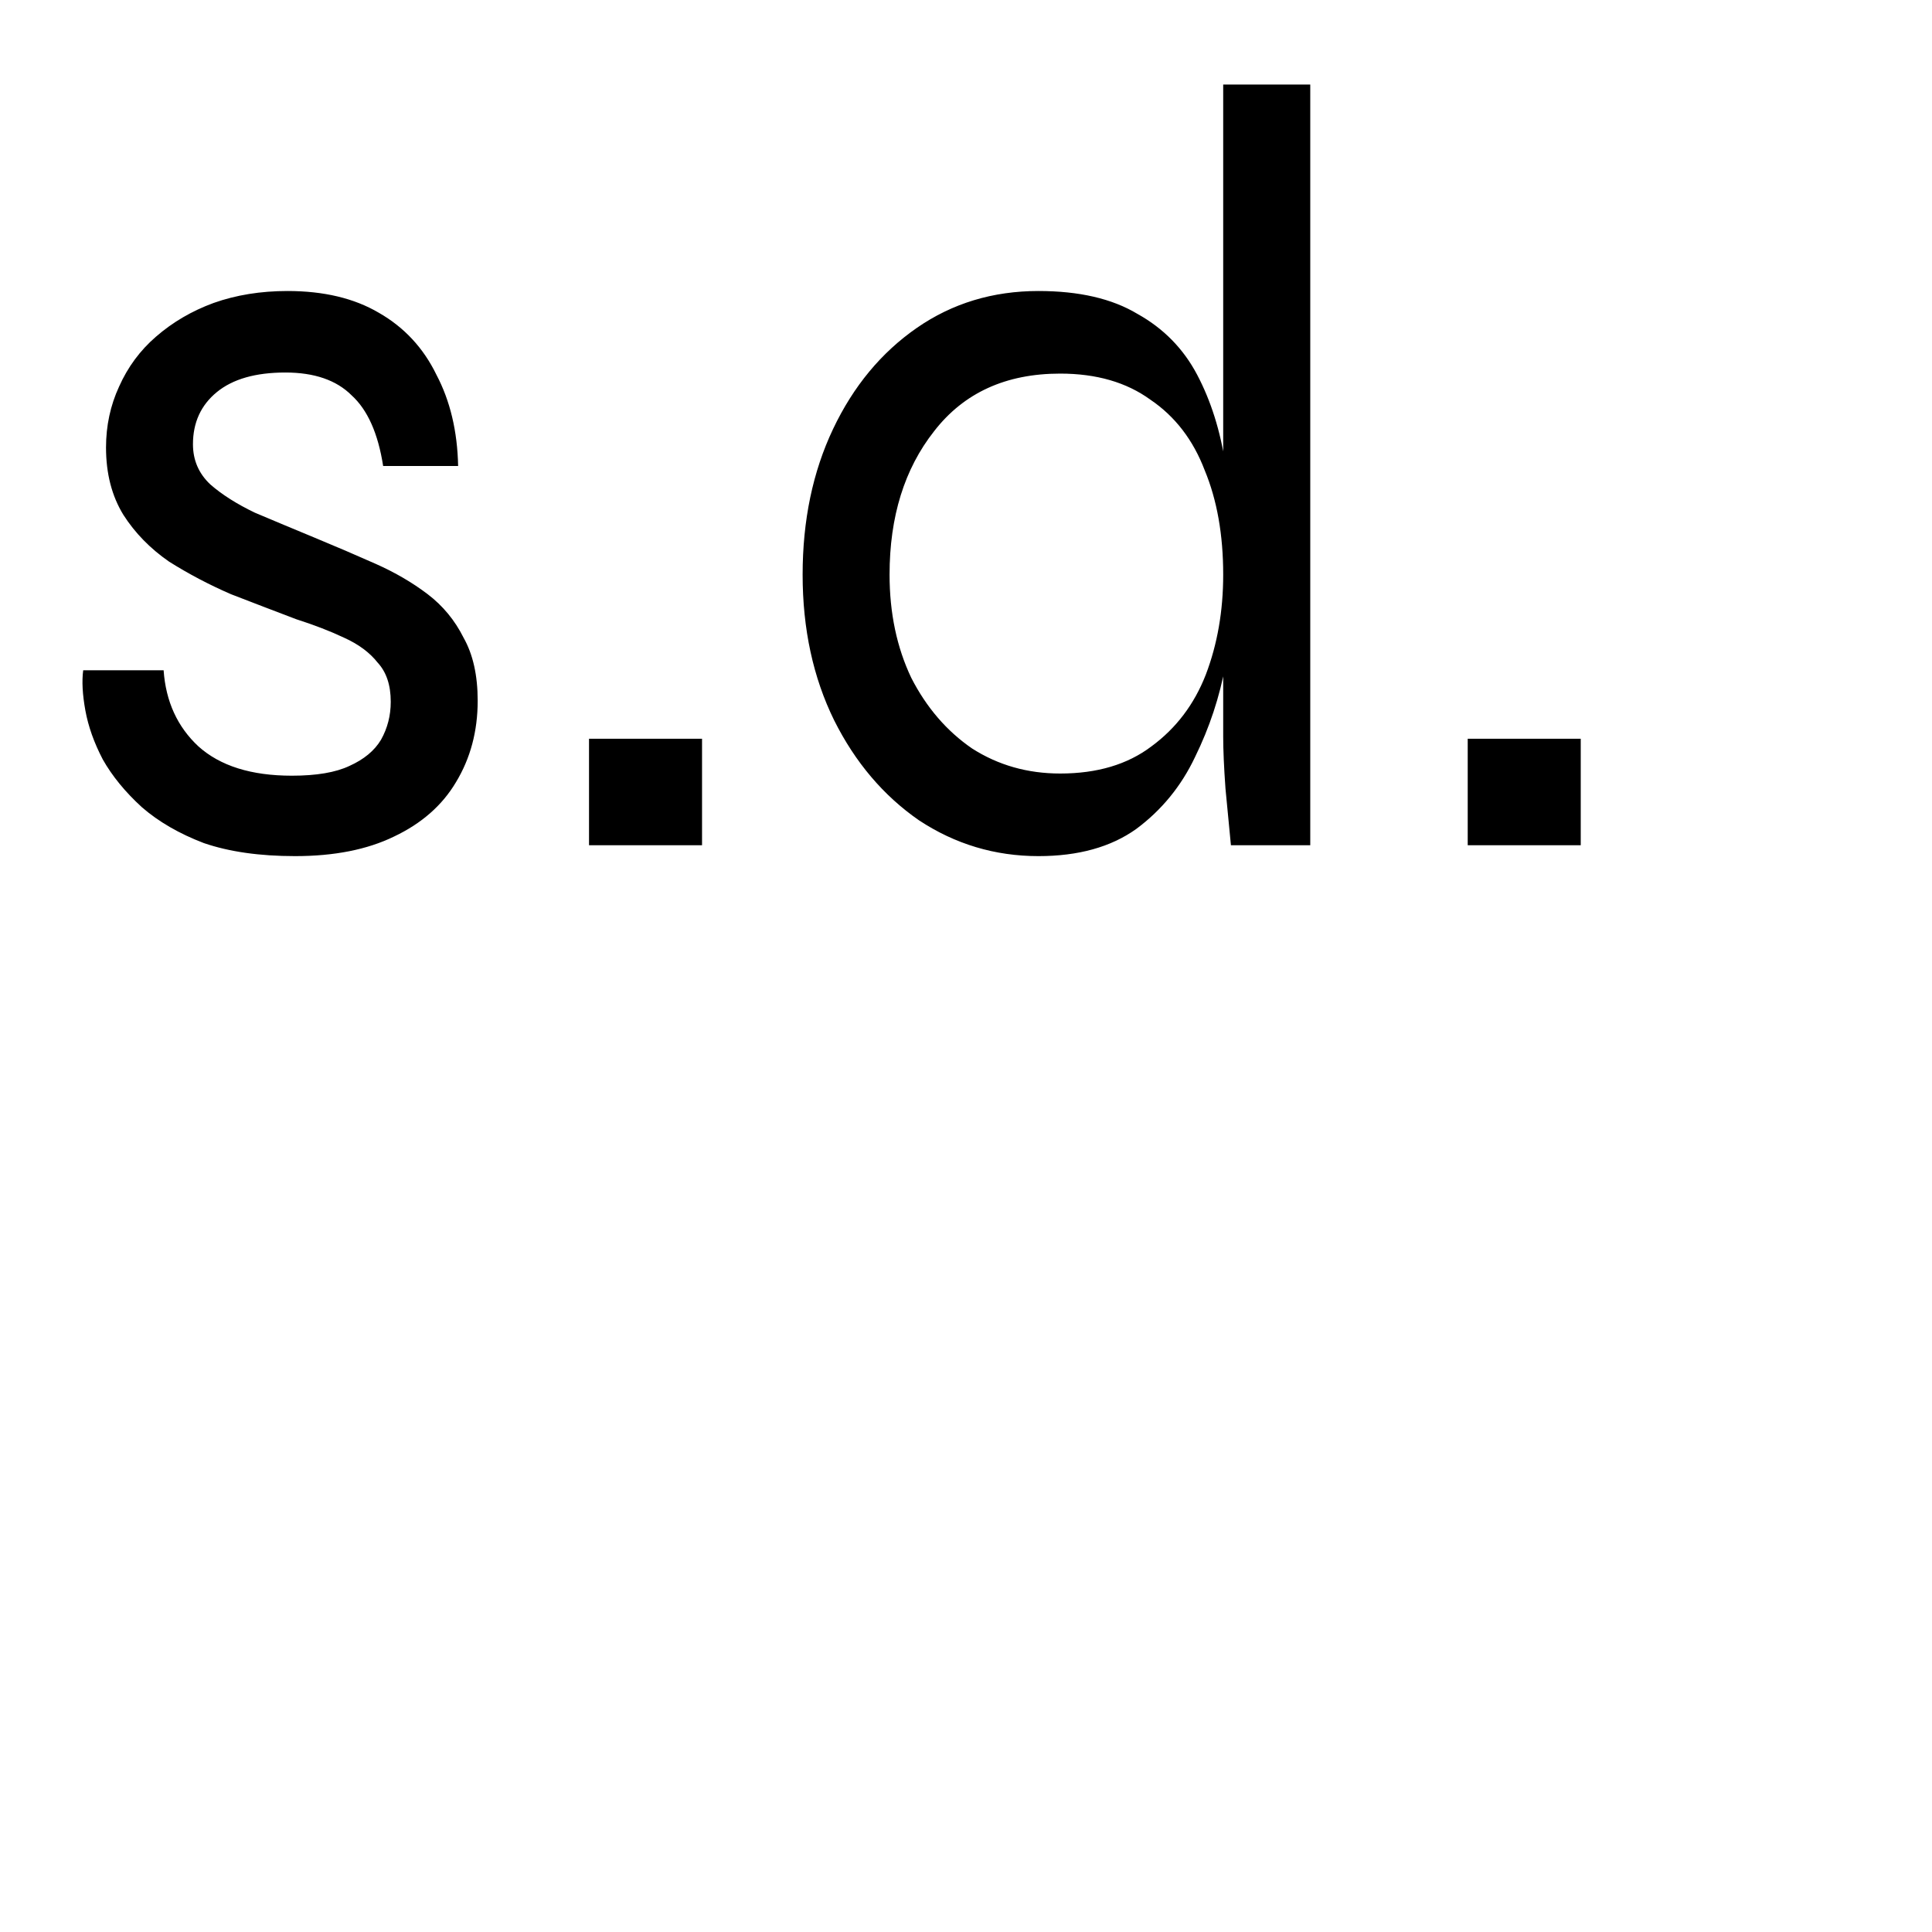
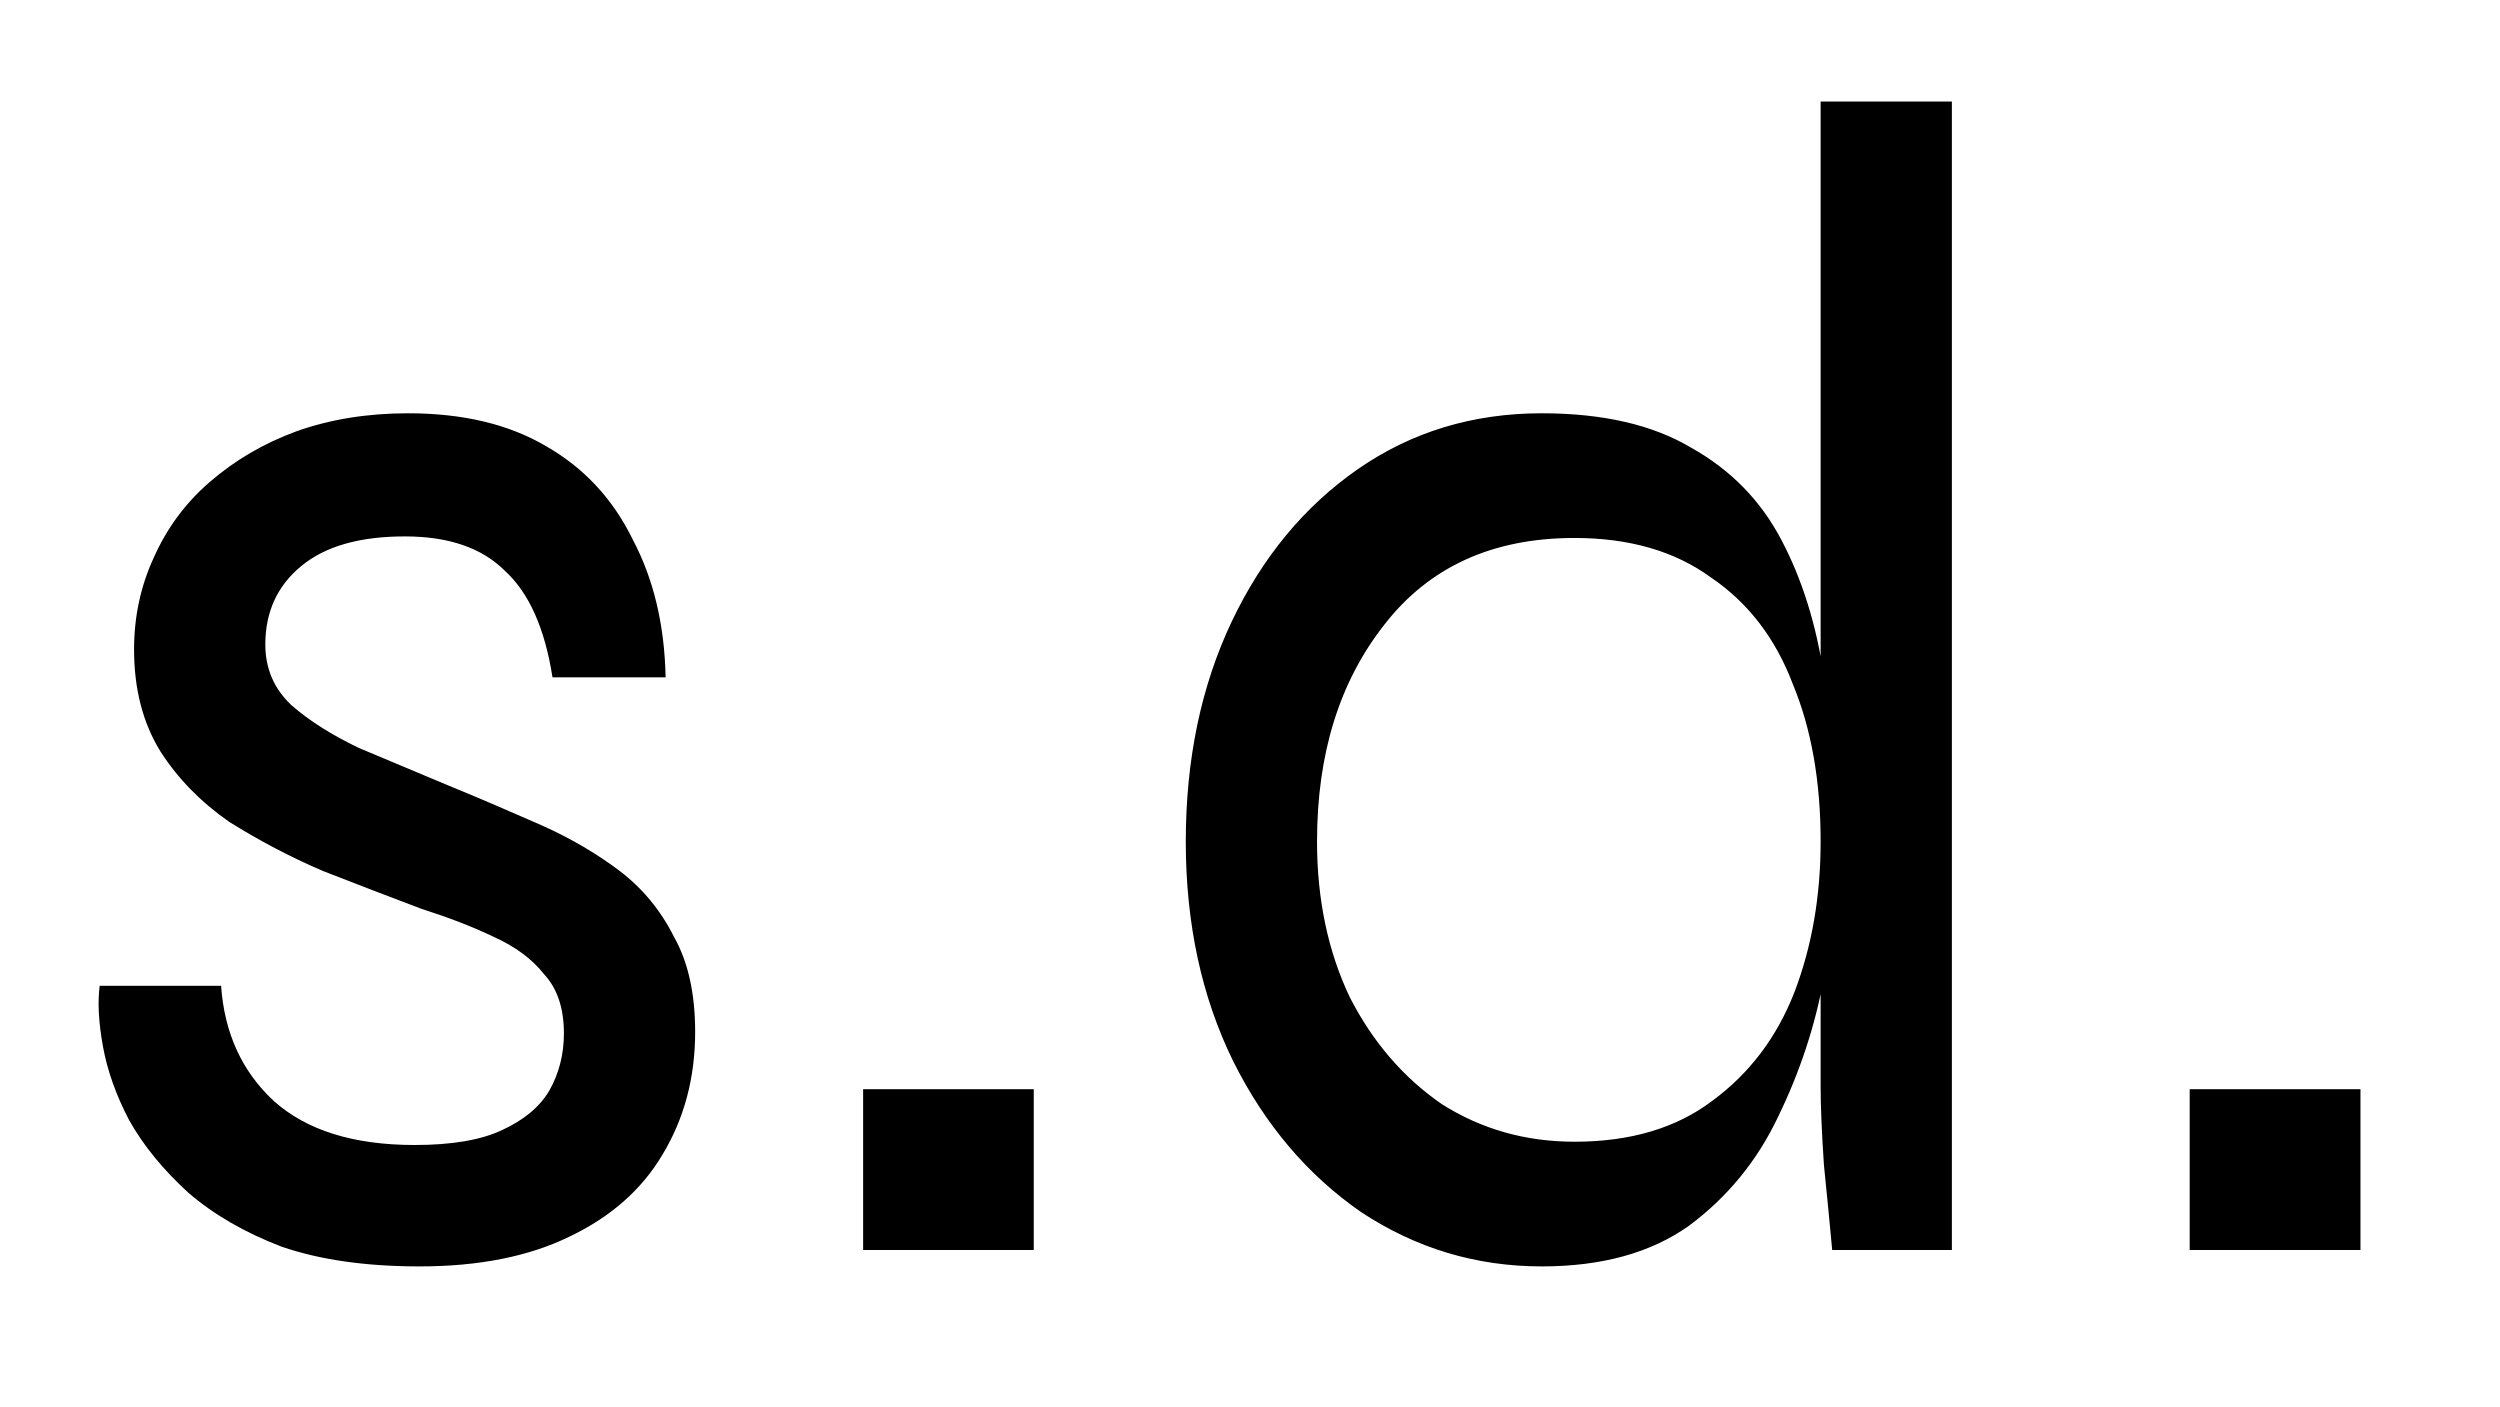
- <svg xmlns="http://www.w3.org/2000/svg" width="16" height="16" viewBox="0 0 16 16" fill="none">
-   <path d="M0.689 5.551H1.355C1.373 5.809 1.469 6.019 1.643 6.181C1.823 6.343 2.081 6.424 2.417 6.424C2.621 6.424 2.78 6.397 2.894 6.343C3.014 6.289 3.101 6.217 3.155 6.127C3.209 6.031 3.236 5.926 3.236 5.812C3.236 5.674 3.2 5.566 3.128 5.488C3.062 5.404 2.969 5.335 2.849 5.281C2.735 5.227 2.603 5.176 2.453 5.128C2.279 5.062 2.099 4.993 1.913 4.921C1.733 4.843 1.562 4.753 1.4 4.651C1.244 4.543 1.118 4.414 1.022 4.264C0.926 4.108 0.878 3.922 0.878 3.706C0.878 3.526 0.914 3.358 0.986 3.202C1.058 3.04 1.16 2.902 1.292 2.788C1.43 2.668 1.589 2.575 1.769 2.509C1.955 2.443 2.159 2.41 2.381 2.41C2.681 2.41 2.933 2.47 3.137 2.59C3.347 2.71 3.506 2.881 3.614 3.103C3.728 3.319 3.788 3.571 3.794 3.859H3.173C3.131 3.589 3.044 3.394 2.912 3.274C2.786 3.148 2.603 3.085 2.363 3.085C2.117 3.085 1.928 3.139 1.796 3.247C1.664 3.355 1.598 3.499 1.598 3.679C1.598 3.811 1.646 3.922 1.742 4.012C1.838 4.096 1.961 4.174 2.111 4.246C2.267 4.312 2.432 4.381 2.606 4.453C2.78 4.525 2.948 4.597 3.11 4.669C3.272 4.741 3.416 4.825 3.542 4.921C3.668 5.017 3.767 5.137 3.839 5.281C3.917 5.419 3.956 5.593 3.956 5.803C3.956 6.055 3.896 6.28 3.776 6.478C3.662 6.67 3.491 6.82 3.263 6.928C3.041 7.036 2.768 7.09 2.444 7.09C2.15 7.09 1.898 7.054 1.688 6.982C1.484 6.904 1.313 6.805 1.175 6.685C1.037 6.559 0.929 6.427 0.851 6.289C0.779 6.151 0.731 6.016 0.707 5.884C0.683 5.752 0.677 5.641 0.689 5.551ZM5.814 6.118V7H4.878V6.118H5.814ZM8.6 7.09C8.24 7.09 7.91 6.991 7.61 6.793C7.316 6.589 7.082 6.313 6.908 5.965C6.734 5.611 6.647 5.209 6.647 4.759C6.647 4.309 6.731 3.907 6.899 3.553C7.067 3.199 7.298 2.92 7.592 2.716C7.886 2.512 8.222 2.41 8.6 2.41C8.936 2.41 9.209 2.473 9.419 2.599C9.635 2.719 9.8 2.887 9.914 3.103C10.028 3.319 10.107 3.568 10.149 3.85C10.197 4.132 10.22 4.435 10.22 4.759C10.22 4.987 10.197 5.236 10.149 5.506C10.101 5.77 10.017 6.025 9.896 6.271C9.782 6.511 9.62 6.709 9.41 6.865C9.2 7.015 8.93 7.09 8.6 7.09ZM8.78 6.406C9.086 6.406 9.338 6.331 9.536 6.181C9.74 6.031 9.89 5.833 9.986 5.587C10.082 5.335 10.13 5.059 10.13 4.759C10.13 4.429 10.079 4.141 9.977 3.895C9.881 3.643 9.731 3.448 9.527 3.31C9.329 3.166 9.08 3.094 8.78 3.094C8.33 3.094 7.982 3.253 7.736 3.571C7.49 3.883 7.367 4.279 7.367 4.759C7.367 5.077 7.427 5.362 7.547 5.614C7.673 5.86 7.841 6.055 8.051 6.199C8.267 6.337 8.51 6.406 8.78 6.406ZM10.13 0.7H10.851V7H10.194C10.181 6.868 10.166 6.712 10.149 6.532C10.136 6.352 10.13 6.208 10.13 6.1V0.7ZM13.091 6.118V7H12.155V6.118H13.091Z" fill="black" />
+ <svg xmlns="http://www.w3.org/2000/svg" width="16" height="9" viewBox="0 0 16 9" fill="none">
+   <path d="M0.638 6.309H1.415C1.436 6.611 1.548 6.856 1.751 7.045C1.961 7.234 2.262 7.328 2.654 7.328C2.892 7.328 3.077 7.296 3.21 7.234C3.35 7.17 3.452 7.087 3.515 6.981C3.578 6.87 3.609 6.747 3.609 6.614C3.609 6.453 3.567 6.327 3.483 6.236C3.406 6.138 3.298 6.058 3.158 5.995C3.025 5.931 2.871 5.872 2.696 5.816C2.493 5.739 2.283 5.659 2.066 5.574C1.856 5.484 1.656 5.378 1.467 5.26C1.285 5.133 1.138 4.983 1.026 4.808C0.914 4.626 0.858 4.409 0.858 4.157C0.858 3.947 0.9 3.751 0.984 3.569C1.068 3.38 1.187 3.219 1.341 3.086C1.502 2.946 1.688 2.837 1.898 2.76C2.115 2.683 2.353 2.645 2.612 2.645C2.962 2.645 3.256 2.715 3.494 2.855C3.739 2.995 3.924 3.195 4.05 3.454C4.183 3.705 4.253 3.999 4.26 4.335H3.536C3.487 4.021 3.385 3.793 3.231 3.653C3.084 3.506 2.871 3.433 2.591 3.433C2.304 3.433 2.083 3.495 1.929 3.622C1.775 3.748 1.698 3.916 1.698 4.125C1.698 4.279 1.754 4.409 1.866 4.514C1.978 4.612 2.122 4.703 2.297 4.787C2.479 4.864 2.671 4.944 2.874 5.029C3.077 5.112 3.273 5.197 3.462 5.28C3.651 5.364 3.819 5.463 3.966 5.574C4.113 5.686 4.229 5.827 4.313 5.995C4.404 6.155 4.449 6.359 4.449 6.604C4.449 6.897 4.379 7.16 4.239 7.391C4.106 7.615 3.907 7.79 3.641 7.916C3.382 8.042 3.063 8.105 2.685 8.105C2.342 8.105 2.048 8.063 1.803 7.979C1.565 7.888 1.366 7.772 1.205 7.633C1.044 7.486 0.918 7.332 0.827 7.17C0.743 7.01 0.687 6.852 0.659 6.698C0.631 6.544 0.624 6.415 0.638 6.309ZM6.616 6.971V8H5.524V6.971H6.616ZM9.867 8.105C9.447 8.105 9.062 7.989 8.712 7.758C8.369 7.521 8.096 7.199 7.893 6.793C7.69 6.38 7.589 5.91 7.589 5.386C7.589 4.861 7.687 4.391 7.883 3.978C8.079 3.566 8.348 3.24 8.691 3.002C9.034 2.764 9.426 2.645 9.867 2.645C10.259 2.645 10.578 2.719 10.823 2.865C11.075 3.006 11.267 3.201 11.4 3.454C11.533 3.705 11.624 3.996 11.673 4.325C11.729 4.654 11.757 5.008 11.757 5.386C11.757 5.652 11.729 5.942 11.673 6.257C11.617 6.565 11.519 6.862 11.379 7.149C11.246 7.429 11.057 7.66 10.812 7.843C10.567 8.018 10.252 8.105 9.867 8.105ZM10.077 7.307C10.434 7.307 10.728 7.22 10.959 7.045C11.197 6.87 11.372 6.638 11.484 6.351C11.596 6.058 11.652 5.736 11.652 5.386C11.652 5 11.593 4.665 11.474 4.378C11.362 4.083 11.187 3.856 10.949 3.695C10.718 3.527 10.427 3.443 10.077 3.443C9.552 3.443 9.146 3.628 8.859 3.999C8.572 4.364 8.429 4.825 8.429 5.386C8.429 5.756 8.499 6.089 8.639 6.383C8.786 6.67 8.982 6.897 9.227 7.066C9.479 7.226 9.762 7.307 10.077 7.307ZM11.652 0.65H12.492V8H11.726C11.712 7.846 11.694 7.664 11.673 7.454C11.659 7.244 11.652 7.076 11.652 6.95V0.65ZM15.107 6.971V8H14.014V6.971H15.107Z" fill="black" />
</svg>
